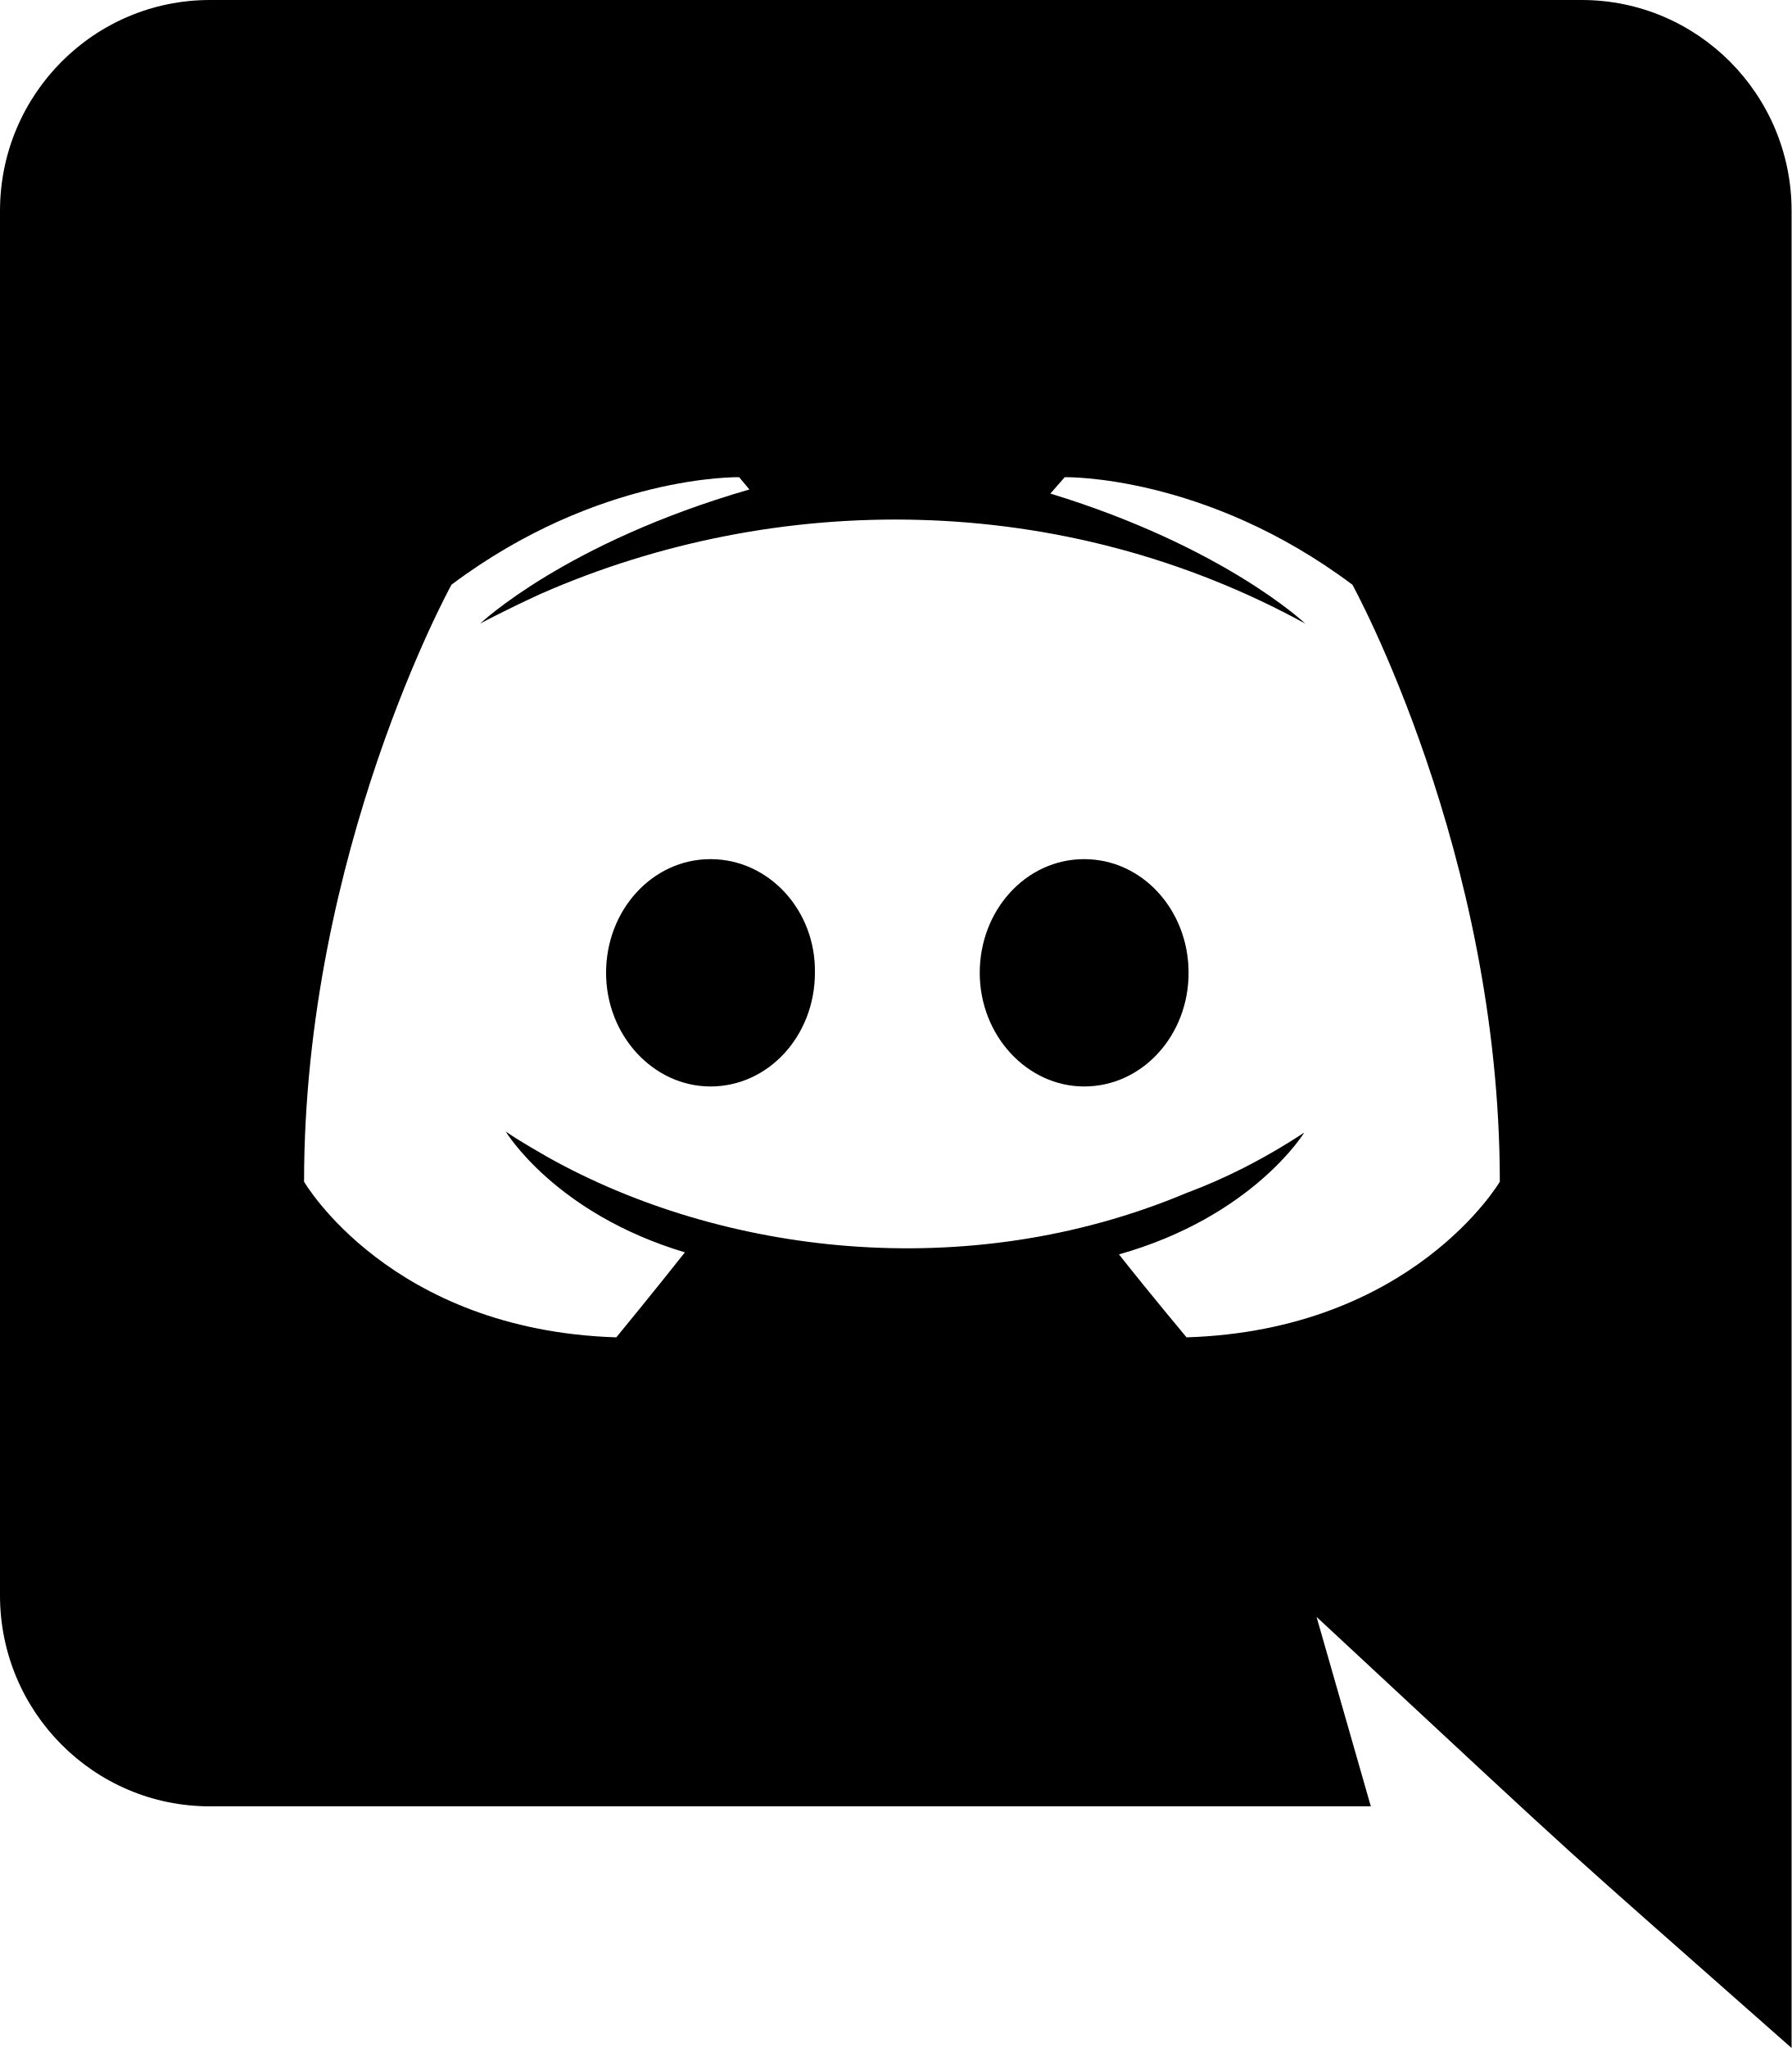
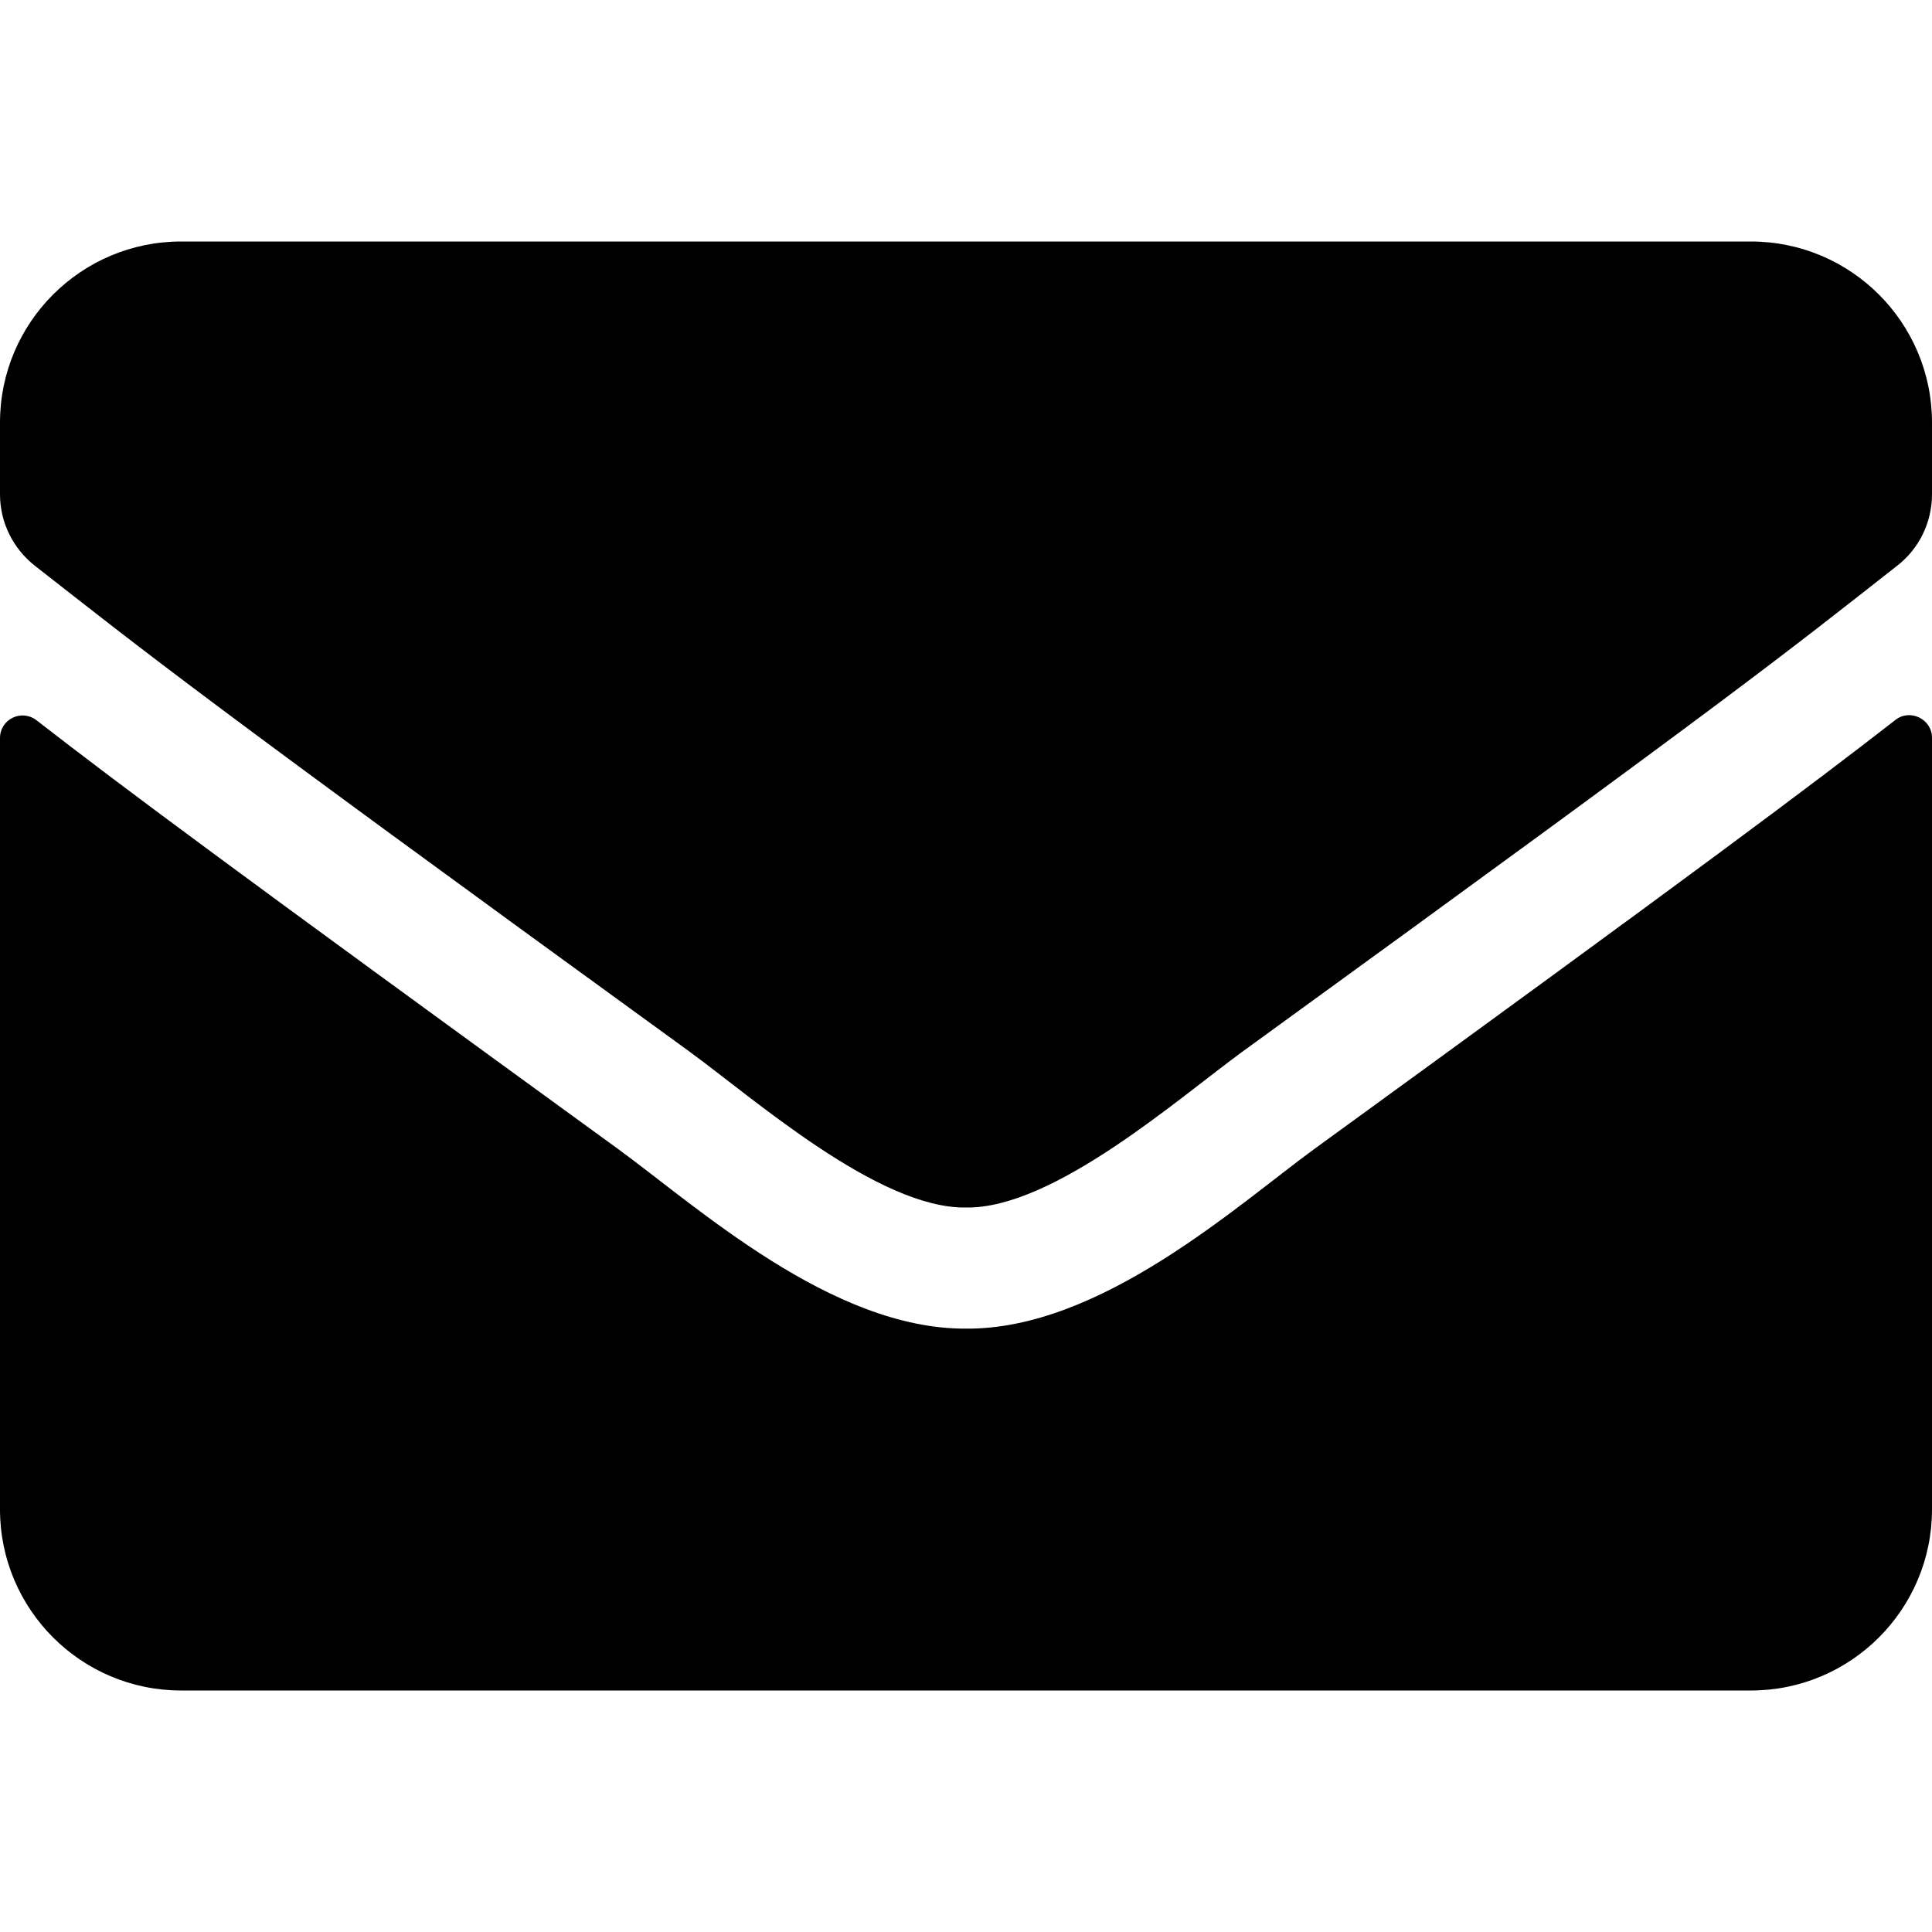
- <svg xmlns="http://www.w3.org/2000/svg" aria-hidden="true" focusable="false" data-prefix="fab" data-icon="discord" class="svg-inline--fa fa-discord fa-w-14" role="img" viewBox="0 0 448 512">
-   <path fill="currentColor" d="M297.216 243.2c0 15.616-11.52 28.416-26.112 28.416-14.336 0-26.112-12.8-26.112-28.416s11.52-28.416 26.112-28.416c14.592 0 26.112 12.8 26.112 28.416zm-119.552-28.416c-14.592 0-26.112 12.8-26.112 28.416s11.776 28.416 26.112 28.416c14.592 0 26.112-12.8 26.112-28.416.256-15.616-11.52-28.416-26.112-28.416zM448 52.736V512c-64.494-56.994-43.868-38.128-118.784-107.776l13.568 47.36H52.48C23.552 451.584 0 428.032 0 398.848V52.736C0 23.552 23.552 0 52.48 0h343.04C424.448 0 448 23.552 448 52.736zm-72.96 242.688c0-82.432-36.864-149.248-36.864-149.248-36.864-27.648-71.936-26.88-71.936-26.88l-3.584 4.096c43.52 13.312 63.744 32.512 63.744 32.512-60.811-33.329-132.244-33.335-191.232-7.424-9.472 4.352-15.104 7.424-15.104 7.424s21.248-20.224 67.328-33.536l-2.56-3.072s-35.072-.768-71.936 26.88c0 0-36.864 66.816-36.864 149.248 0 0 21.504 37.12 78.08 38.912 0 0 9.472-11.52 17.152-21.248-32.512-9.728-44.8-30.208-44.8-30.208 3.766 2.636 9.976 6.053 10.496 6.4 43.21 24.198 104.588 32.126 159.744 8.96 8.96-3.328 18.944-8.192 29.44-15.104 0 0-12.8 20.992-46.336 30.464 7.68 9.728 16.896 20.736 16.896 20.736 56.576-1.792 78.336-38.912 78.336-38.912z" />
+ <svg xmlns="http://www.w3.org/2000/svg" aria-hidden="true" focusable="false" data-prefix="fas" data-icon="envelope" class="svg-inline--fa fa-envelope fa-w-16" role="img" viewBox="0 0 512 512">
+   <path fill="currentColor" d="M502.3 190.8c3.9-3.1 9.7-.2 9.7 4.7V400c0 26.5-21.5 48-48 48H48c-26.5 0-48-21.5-48-48V195.6c0-5 5.7-7.8 9.7-4.7 22.4 17.4 52.1 39.5 154.1 113.6 21.1 15.4 56.7 47.8 92.2 47.6 35.7.3 72-32.8 92.3-47.6 102-74.1 131.6-96.3 154-113.7zM256 320c23.2.4 56.6-29.2 73.4-41.4 132.7-96.3 142.8-104.7 173.4-128.7 5.8-4.5 9.2-11.5 9.2-18.9v-19c0-26.5-21.5-48-48-48H48C21.5 64 0 85.5 0 112v19c0 7.4 3.4 14.3 9.2 18.9 30.6 23.9 40.7 32.4 173.4 128.7 16.8 12.2 50.2 41.8 73.4 41.4z" />
</svg>
